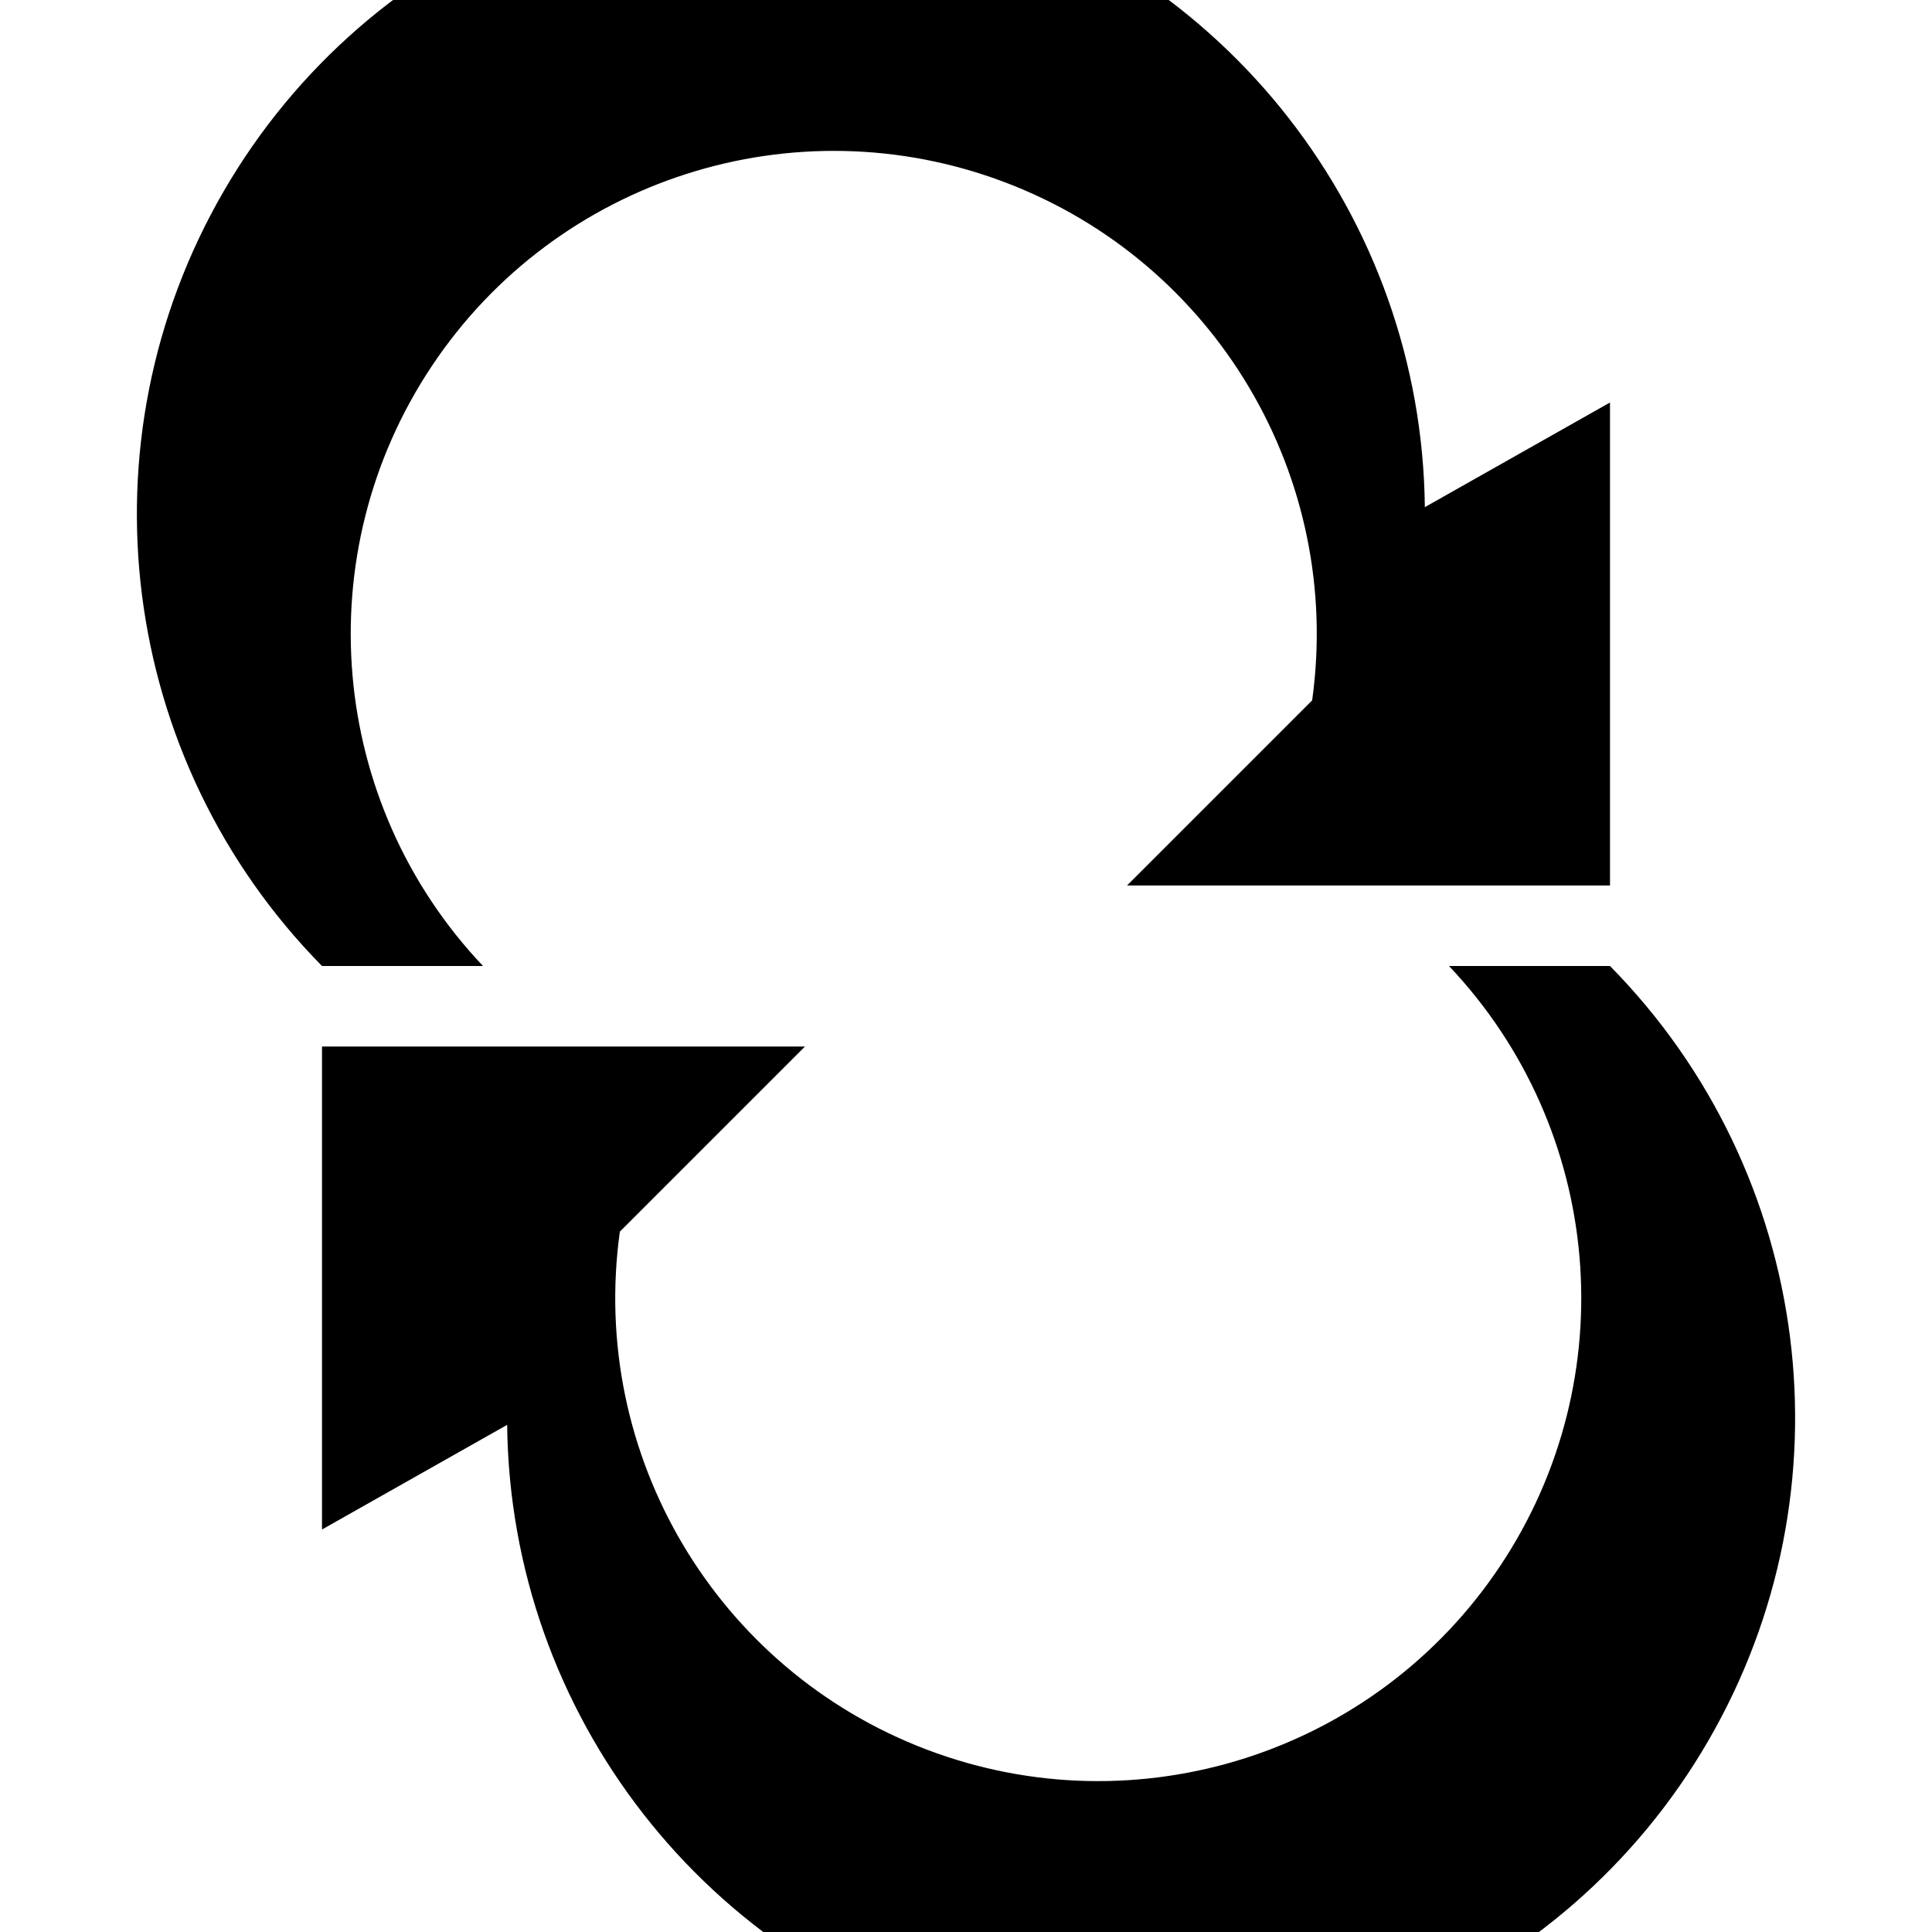
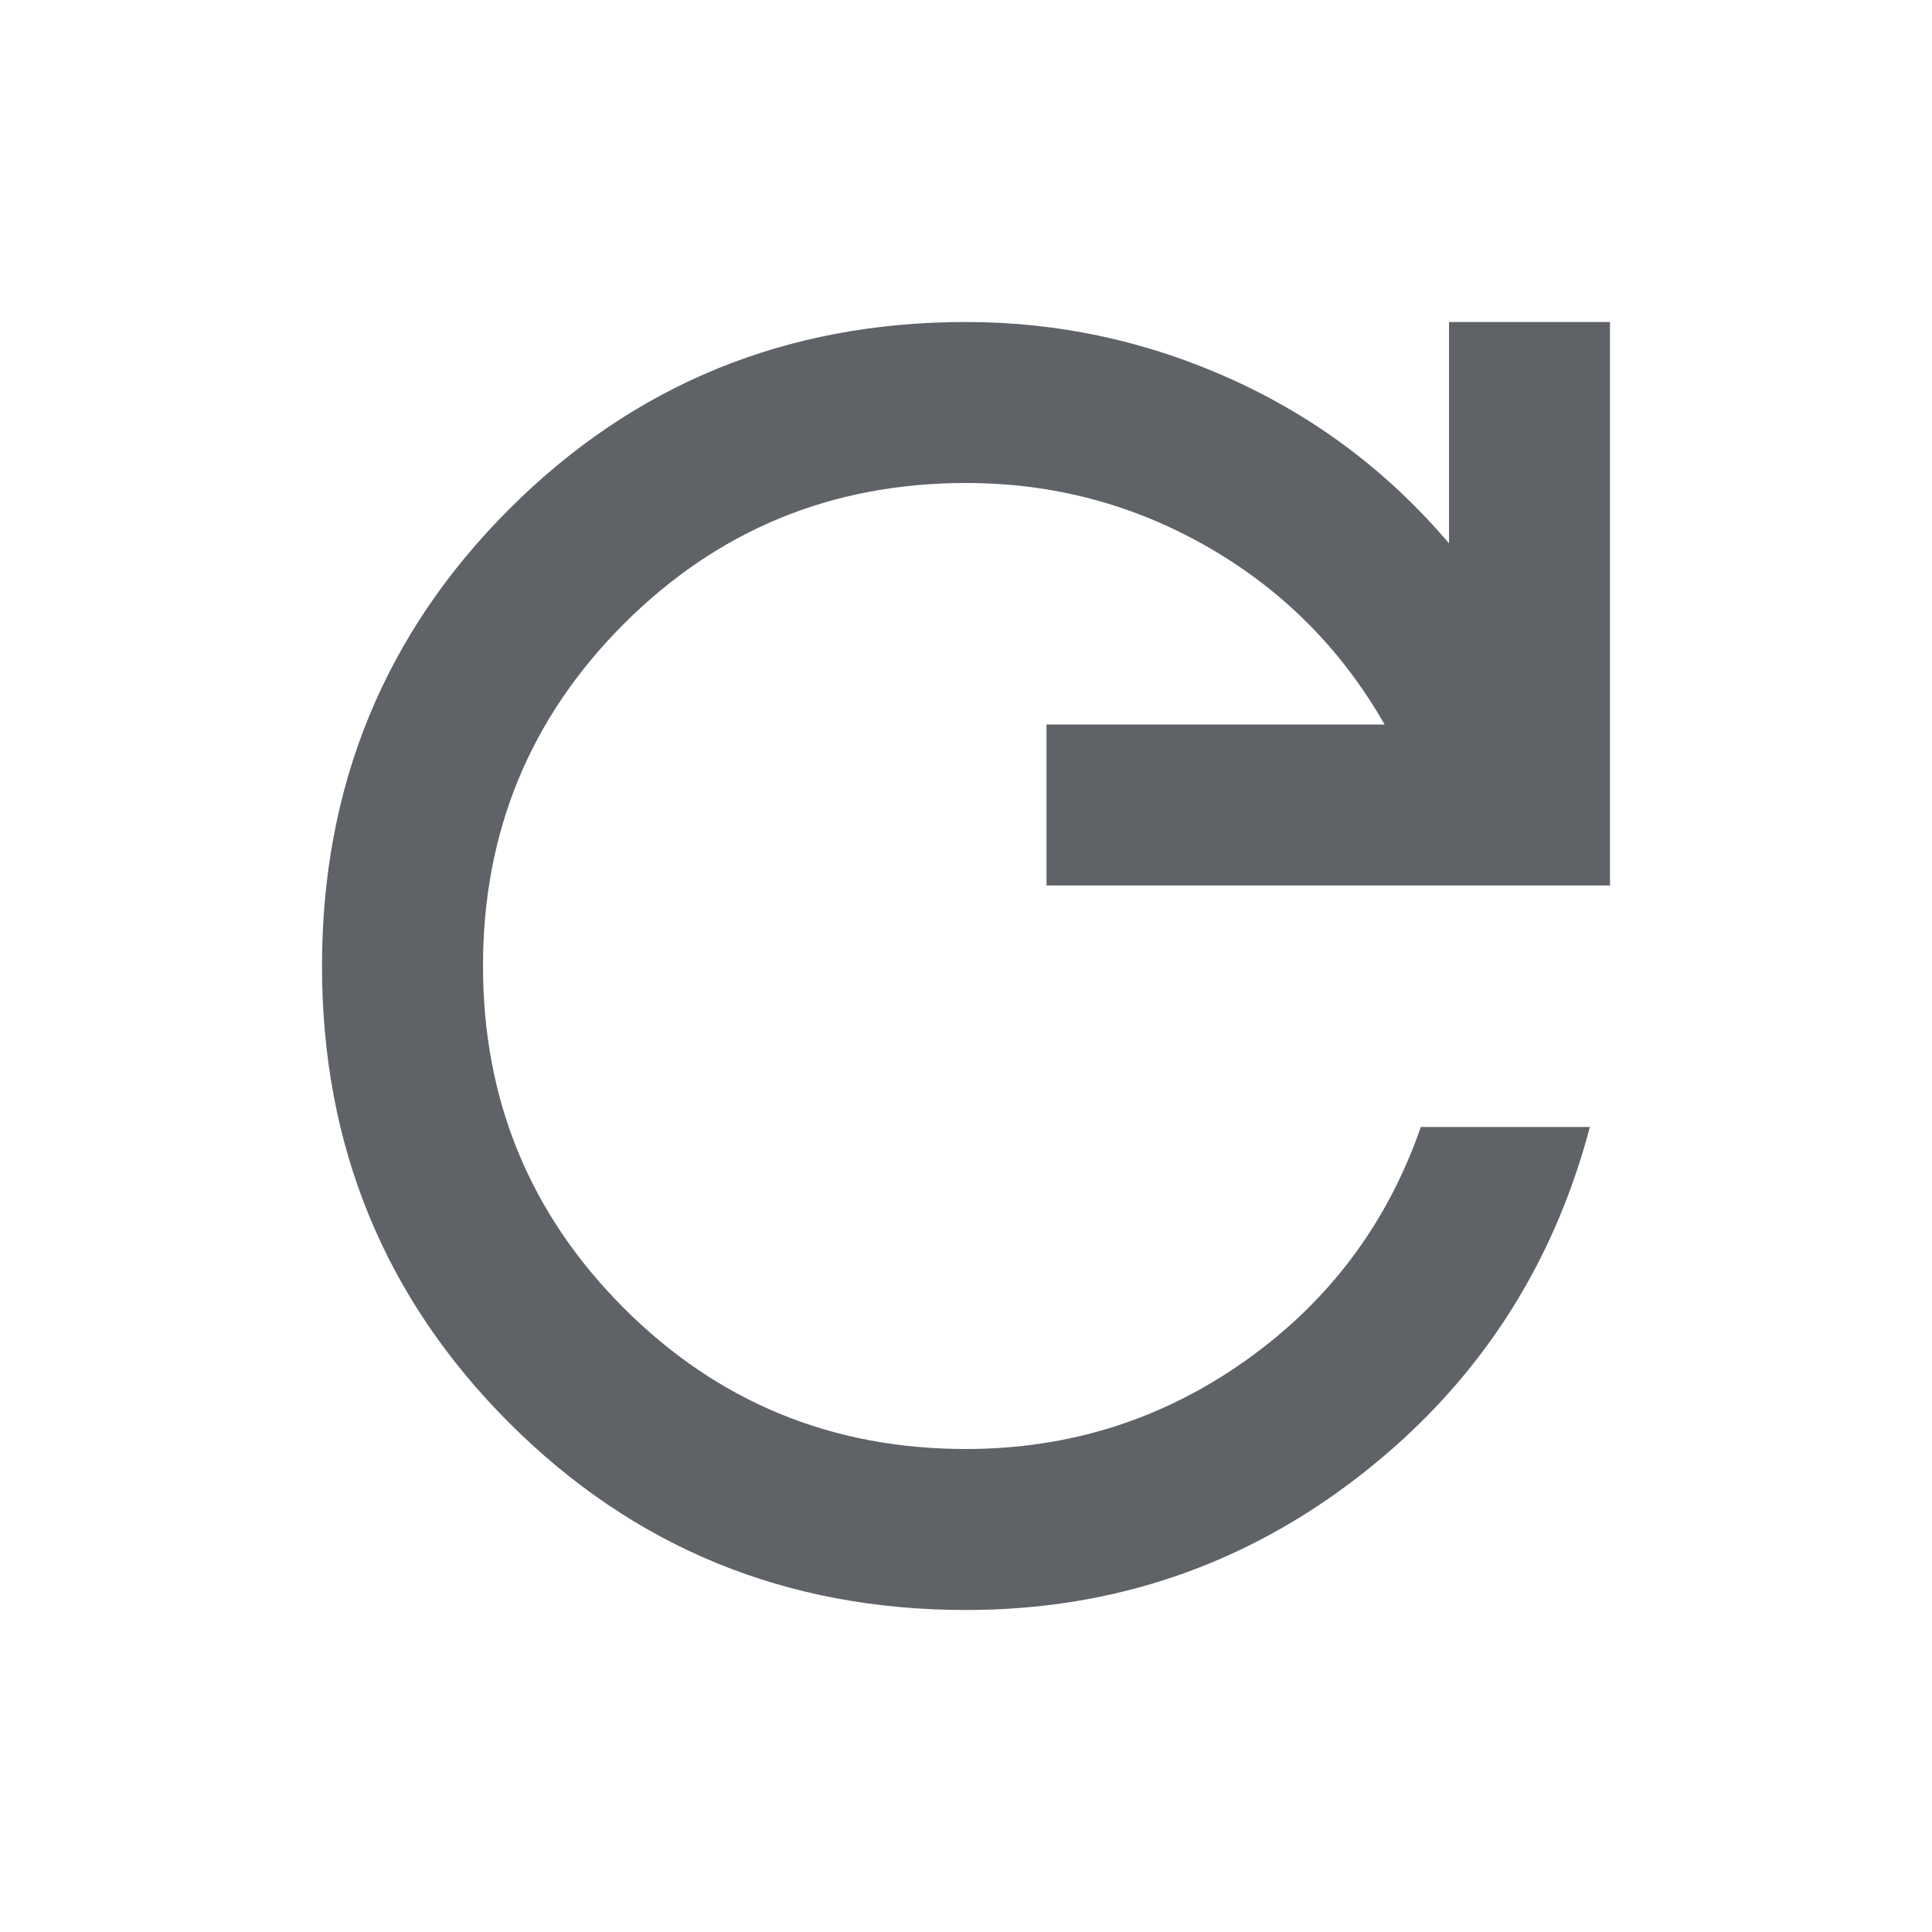
- <svg xmlns="http://www.w3.org/2000/svg" viewBox="0 0 24 24">
-   <path d="M20 5v6h-6l2.3-2.3A6 6 0 1 0 6 12H4a8 8 0 1 1 13.7-5.7z" fill="#000" />
-   <path d="M4 19v-6h6l-2.3 2.3A6 6 0 1 0 18 12h2a8 8 0 1 1-13.7 5.7z" fill="#000" />
+ <svg xmlns="http://www.w3.org/2000/svg" height="24px" viewBox="0 -960 960 960" width="24px" fill="#5f6368">
+   <path d="M480-160q-134 0-227-93t-93-227q0-134 93-227t227-93q69 0 132 28.5T720-690v-110h80v280H520v-80h168q-32-56-87.5-88T480-720q-100 0-170 70t-70 170q0 100 70 170t170 70q77 0 139-44t87-116h84q-28 106-114 173t-196 67Z" />
</svg>
